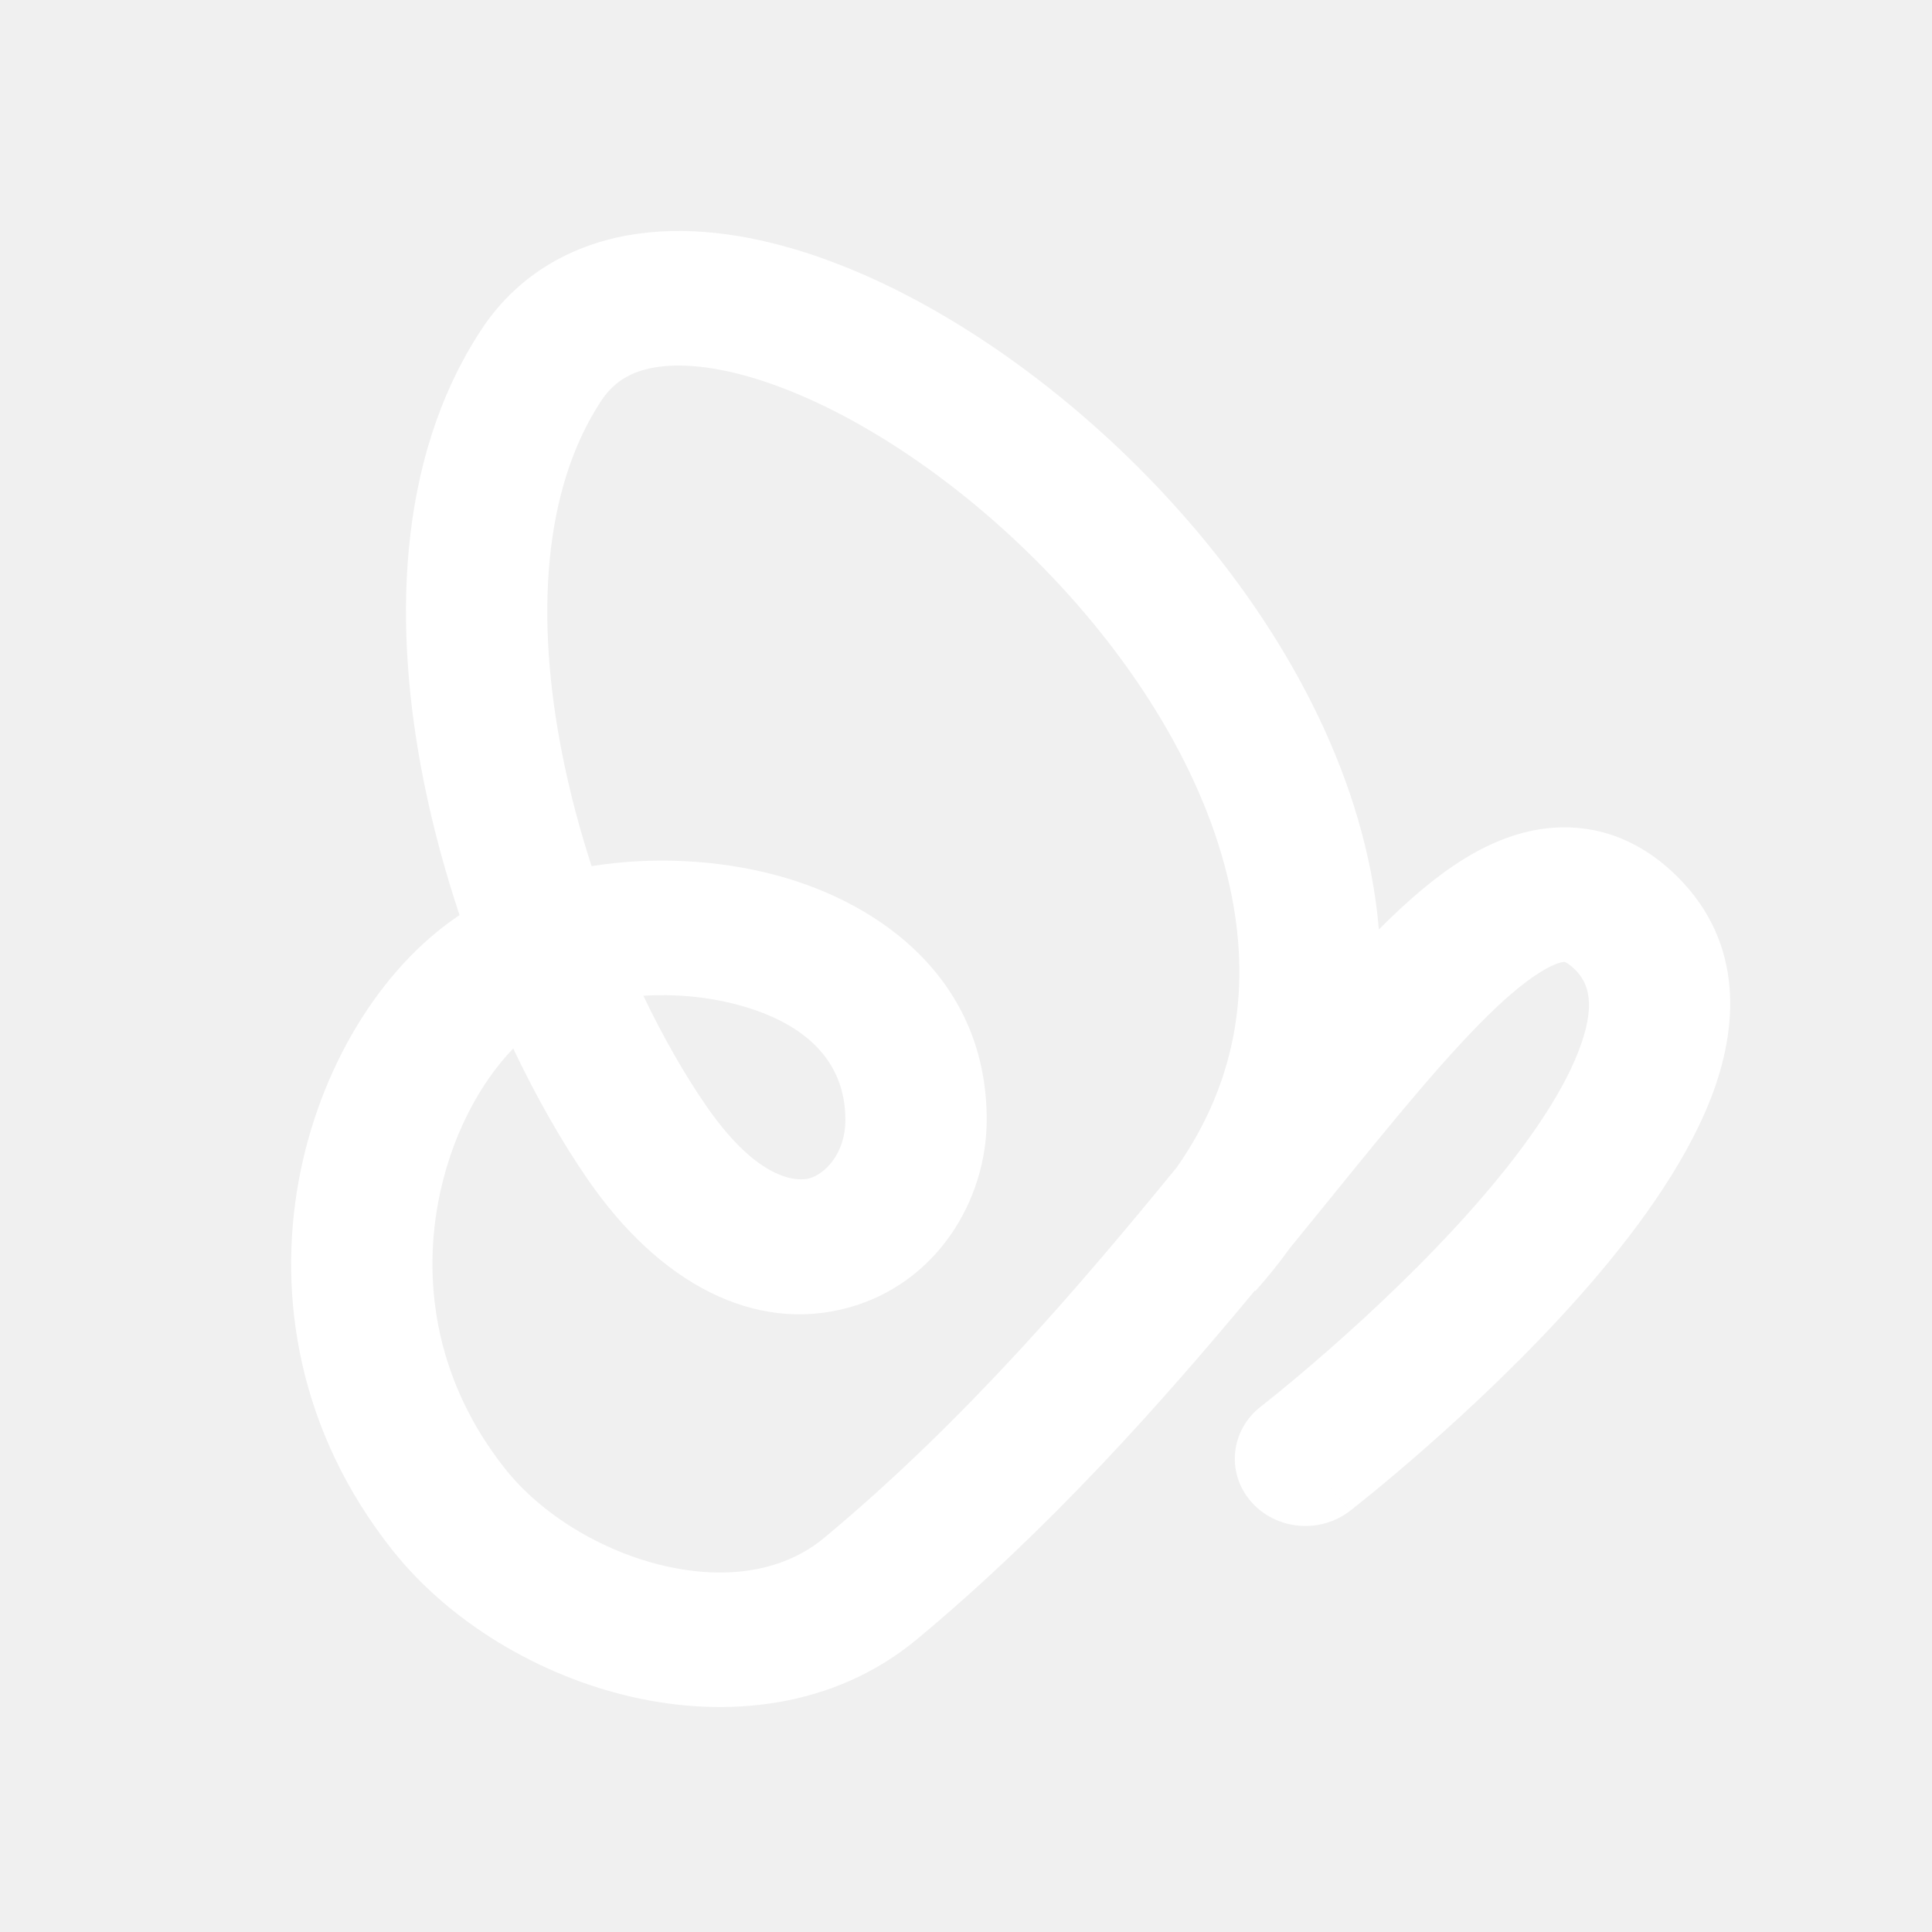
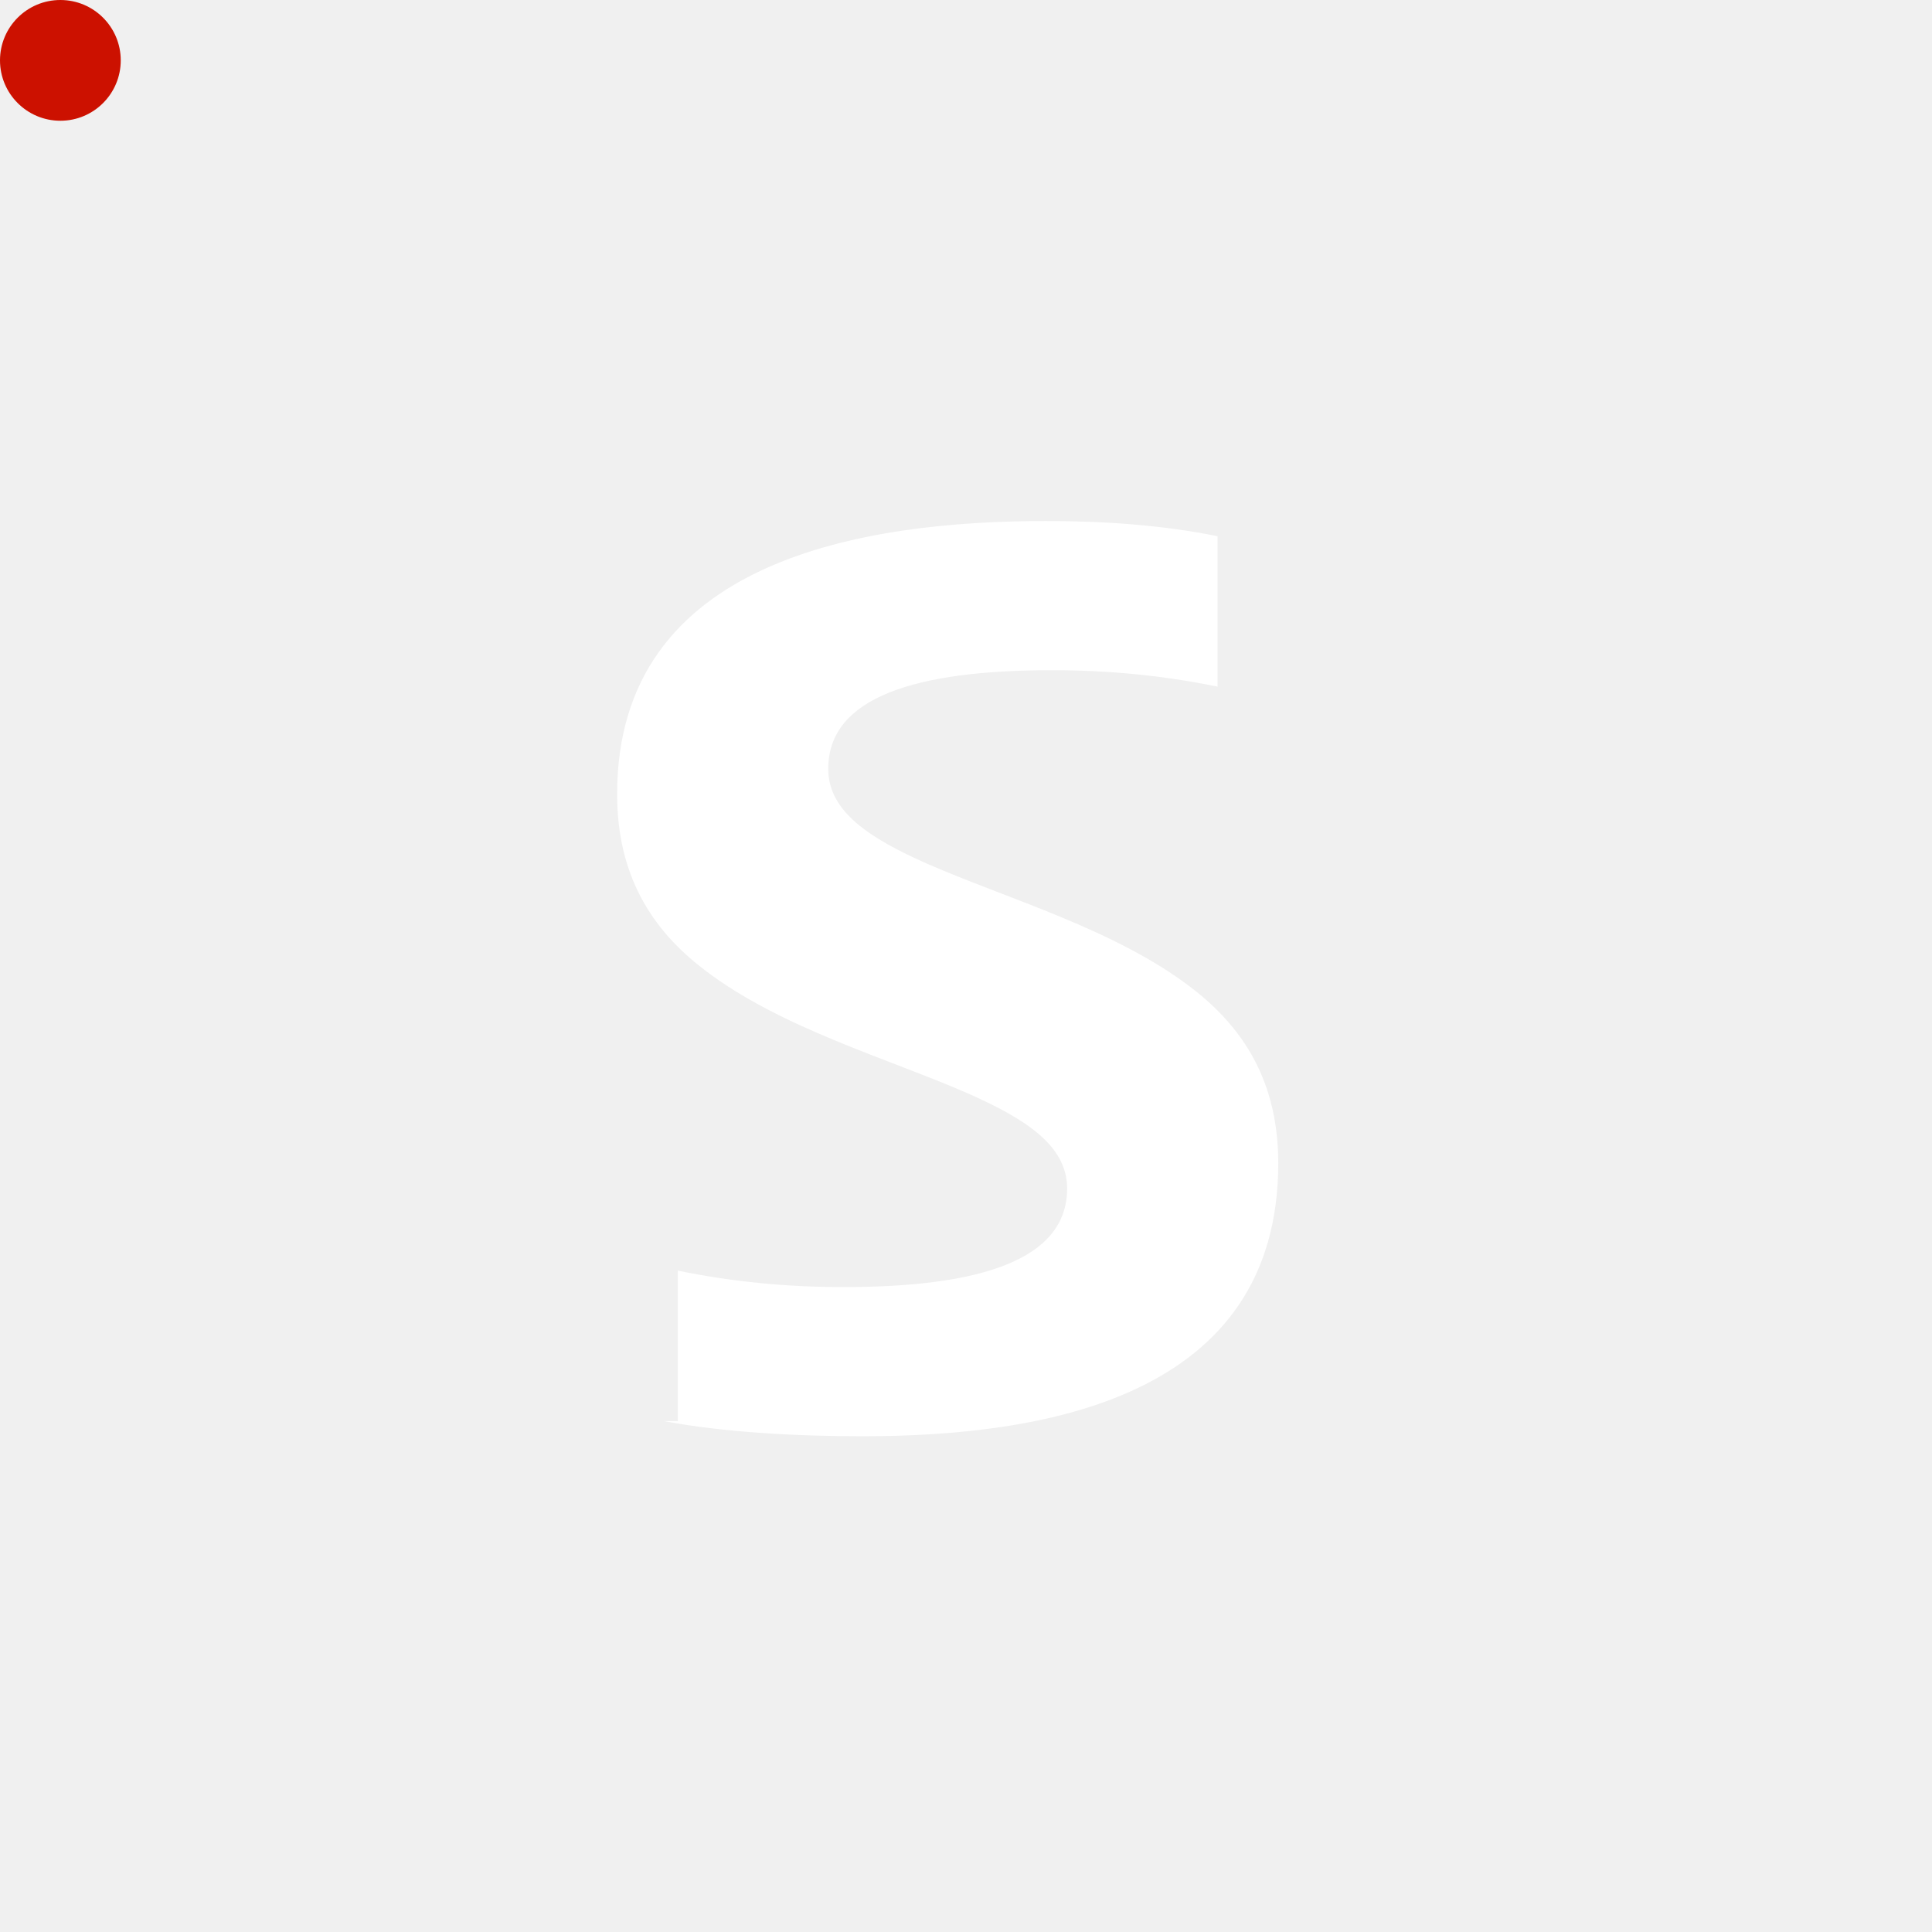
- <svg xmlns="http://www.w3.org/2000/svg" width="32" height="32" viewBox="0 0 700 700" fill="none">
-   <path d="M291.495 91.399C333.897 104.892 379.155 135.075 416.229 173.191C453.389 211.394 484.429 259.725 495.708 311.251C497.555 319.693 498.865 328.216 499.586 336.776C509.755 326.554 519.867 317.815 529.89 311.547C540.647 304.821 553.808 299.297 568.641 299.785C584.29 300.299 597.395 307.326 607.747 317.632C632.173 341.947 629.612 372.898 619.872 397.936C610.185 422.833 591.557 447.826 572.732 469.124C553.591 490.78 532.713 510.308 516.779 524.318C508.775 531.355 501.936 537.073 497.07 541.052C494.635 543.043 492.689 544.603 491.334 545.679C490.657 546.217 490.126 546.635 489.756 546.926C489.571 547.071 489.425 547.184 489.321 547.265C489.269 547.305 489.227 547.338 489.196 547.362C489.181 547.374 489.168 547.385 489.157 547.393C489.153 547.397 489.147 547.401 489.144 547.403C489.134 547.4 488.837 547.06 473.001 528.499L489.135 547.411C478.157 555.911 462.033 554.334 453.122 543.89C444.213 533.448 445.887 518.094 456.861 509.592C456.863 509.591 456.865 509.588 456.869 509.586C456.88 509.577 456.902 509.561 456.933 509.536C456.997 509.487 457.101 509.404 457.245 509.292C457.533 509.066 457.979 508.715 458.569 508.247C459.749 507.31 461.506 505.901 463.742 504.073C468.216 500.414 474.589 495.088 482.073 488.508C497.114 475.284 516.315 457.282 533.578 437.75C551.157 417.862 565.26 398.01 571.859 381.048C578.403 364.227 575.681 356.302 570.724 351.367C568.928 349.579 567.744 348.902 567.267 348.676C566.888 348.496 566.811 348.52 566.804 348.52C566.605 348.513 563.971 348.537 557.953 352.3C545.161 360.299 528.815 377.492 506.807 403.867C494.927 418.106 481.871 434.435 467.547 451.957C463.709 457.28 459.503 462.538 454.91 467.717L454.702 467.549C420.808 508.347 380.37 553.856 332.335 593.848C301.853 619.226 262.656 622.597 228.642 614.743C194.834 606.936 162.658 587.448 142.217 561.686C108.054 518.631 100.57 469.801 108.223 427.836C115.56 387.606 137.391 351.005 166.502 331.557C161.248 315.813 156.813 299.49 153.519 283.013C142.593 228.368 143.239 167.031 174.28 119.619C186.922 100.31 205.846 89.153 227.387 85.277C248.1 81.55 270.278 84.648 291.495 91.399ZM378.642 206.356C345.773 172.563 307.463 147.917 275.208 137.654C259.096 132.527 246.171 131.514 236.828 133.195C228.314 134.727 222.227 138.497 217.721 145.38C196.712 177.468 193.858 224.004 203.82 273.827C206.532 287.394 210.127 300.834 214.345 313.817C236.45 310.276 260.156 311.463 281.22 317.11C319.621 327.403 357.501 355.419 357.501 405.654C357.501 435.255 339.111 465.136 307.278 473.815C273.211 483.103 238.854 464.822 213.105 427.541C203.716 413.947 194.443 397.766 185.947 379.89C174.028 392.223 163.08 411.953 158.673 436.118C153.128 466.518 158.514 501.286 183.085 532.253C195.993 548.522 217.742 562.031 240.771 567.349C263.594 572.619 284.147 569.24 298.664 557.154C349.383 514.927 390.709 466.547 426.366 422.952C448.879 390.86 453.195 356.06 445.578 321.265C436.703 280.718 411.425 240.06 378.642 206.356ZM306.296 405.722C306.296 384.769 292.223 370.736 267.284 364.051C256.012 361.03 244.156 360.087 233.095 360.771C240.361 375.935 248.168 389.513 255.897 400.704C275.647 429.298 289.989 427.822 293.247 426.934C298.737 425.437 306.296 418.161 306.296 405.722Z" fill="white" />
+ <svg xmlns="http://www.w3.org/2000/svg" viewBox="0 0 512 512" width="32" height="32">
+   <rect width="32" height="32" rx="80" ry="80" fill="#CC1100" />
+   <path transform="translate(163.88,376.60) scale(0.335,-0.335)" d="M36 0C83 -9 142 -12 193 -12C336 -12 522 18 522 204C522 268 495 311 453 343C393 389 308 413 244 441C199 461 166 482 166 516C166 573 236 594 343 594C387 594 430 590 474 581V700C429 709 384 712 338 712C195 712 -1 682 -1 496C-1 432 26 389 68 357C128 311 213 287 277 259C322 239 355 218 355 184C355 127 285 106 178 106C134 106 91 110 47 119V0Z" fill="#FFFFFF" />
</svg>
